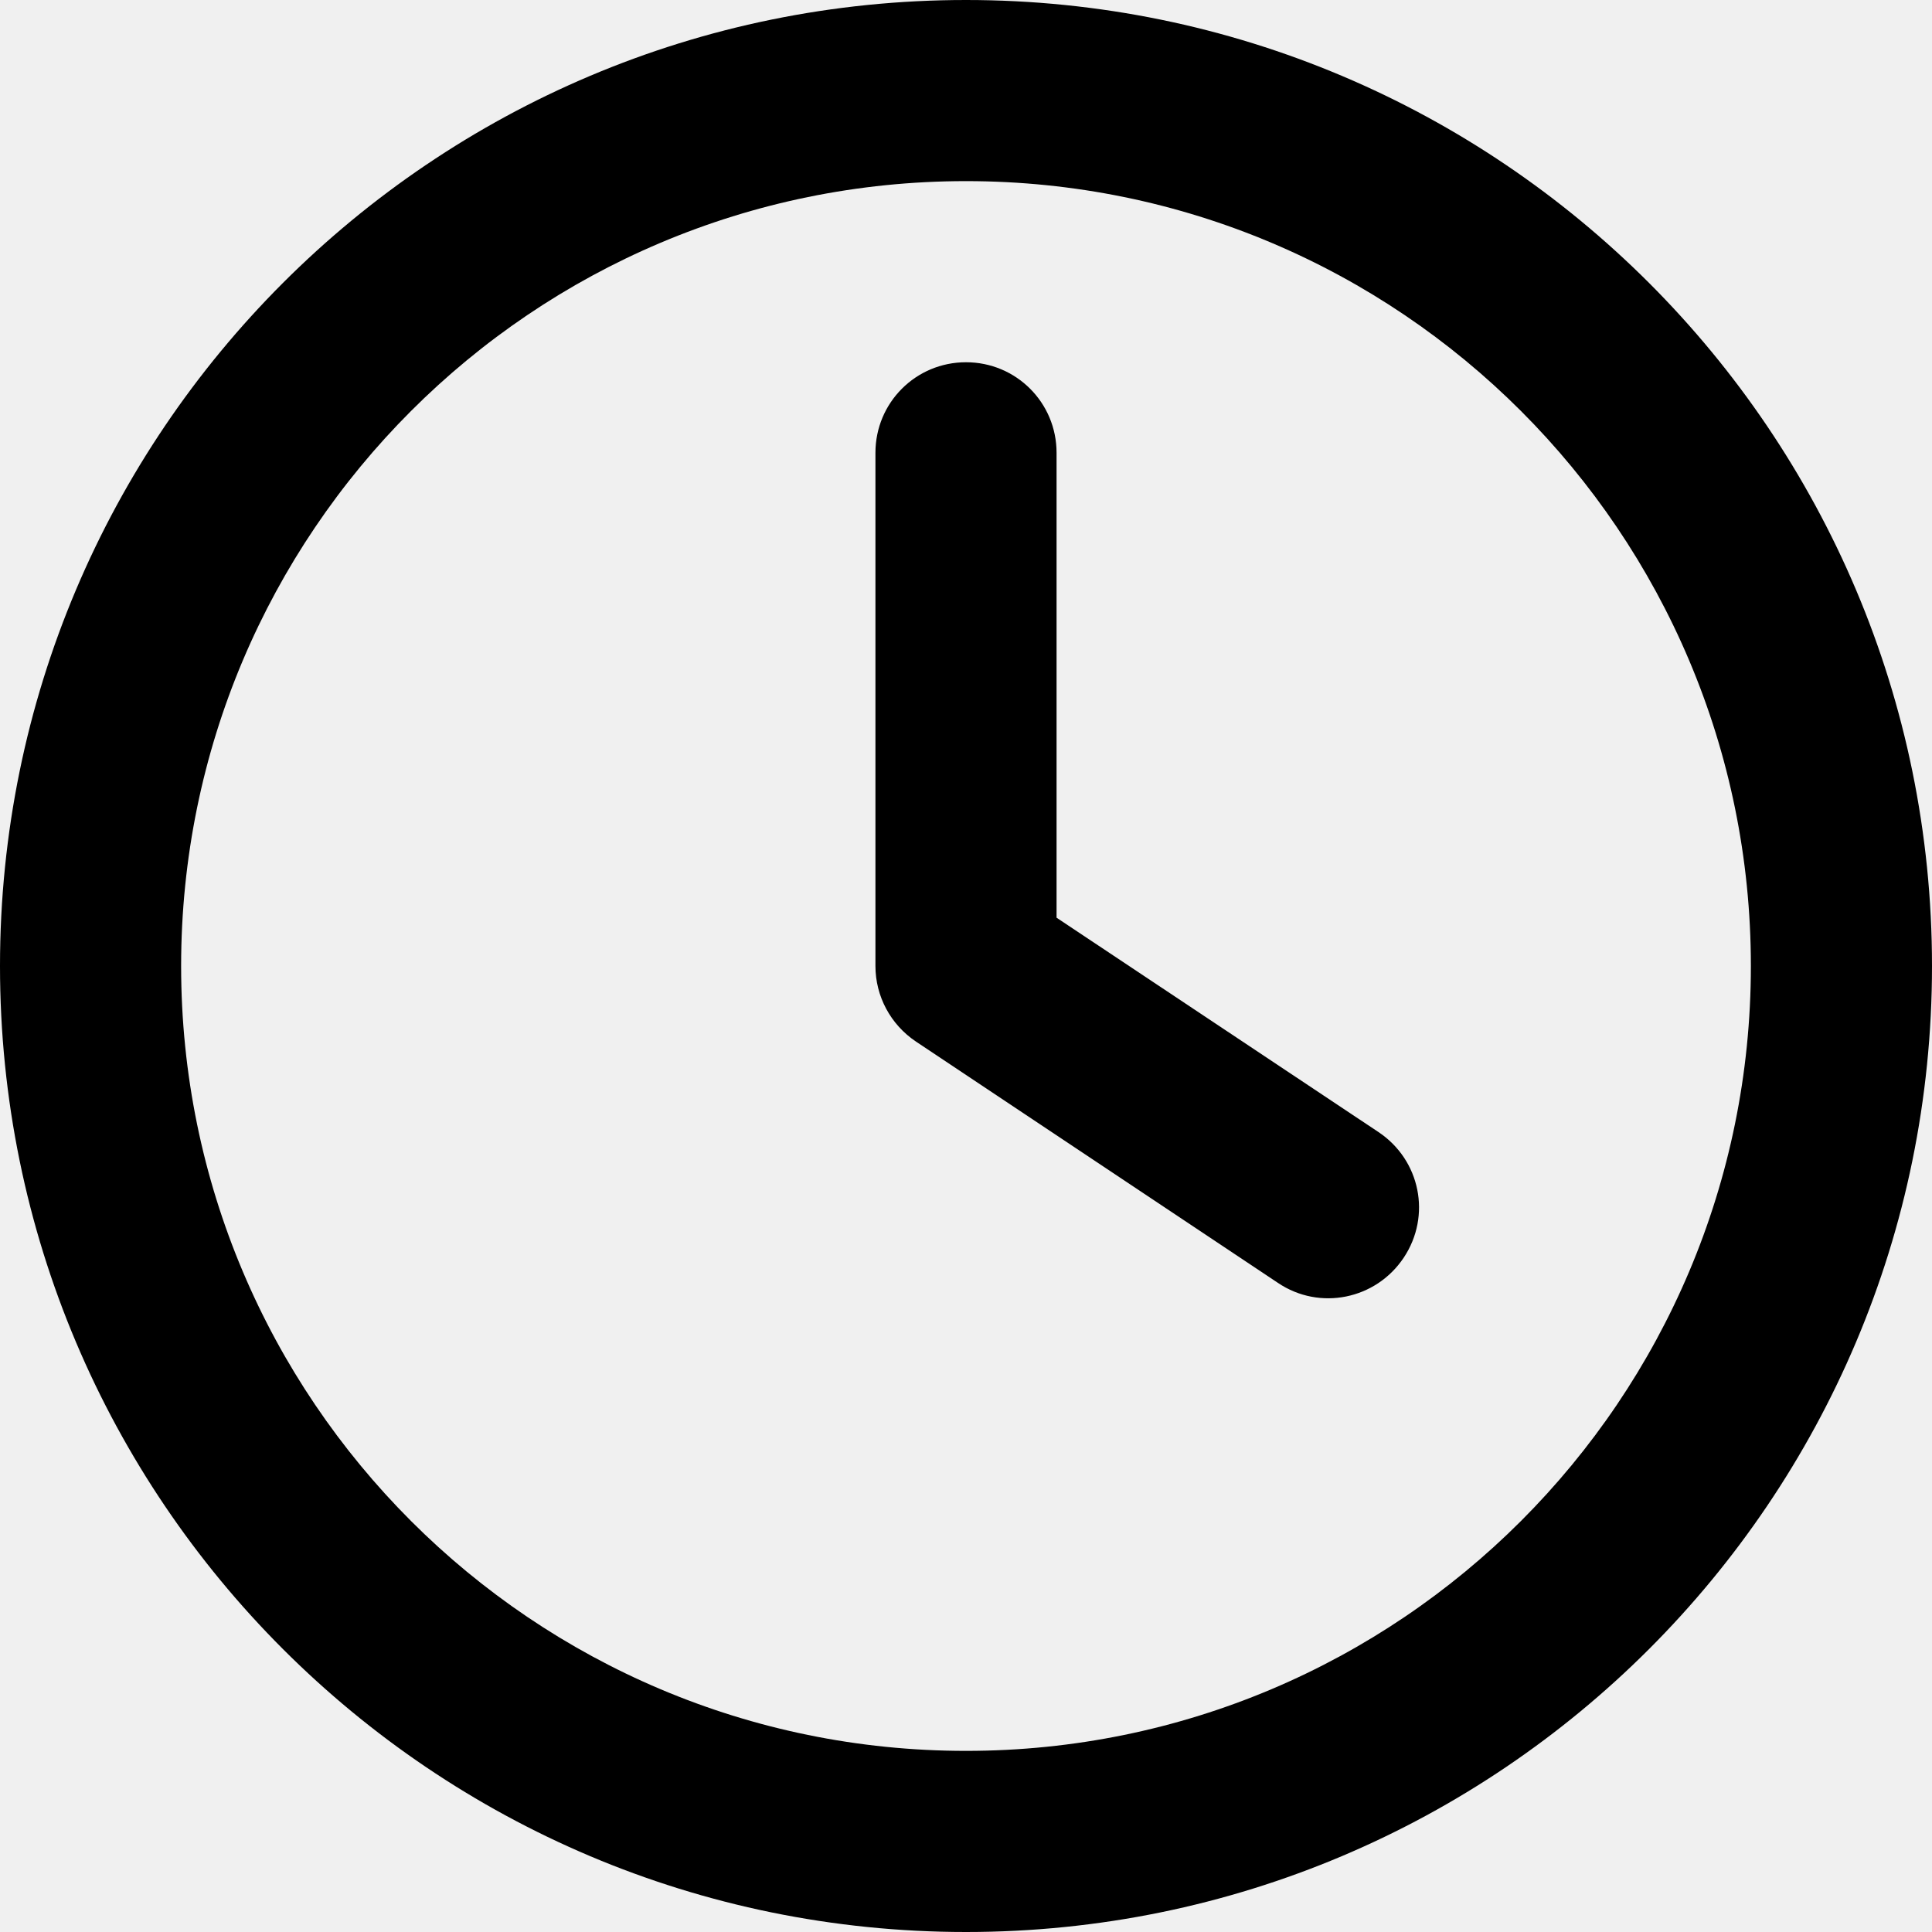
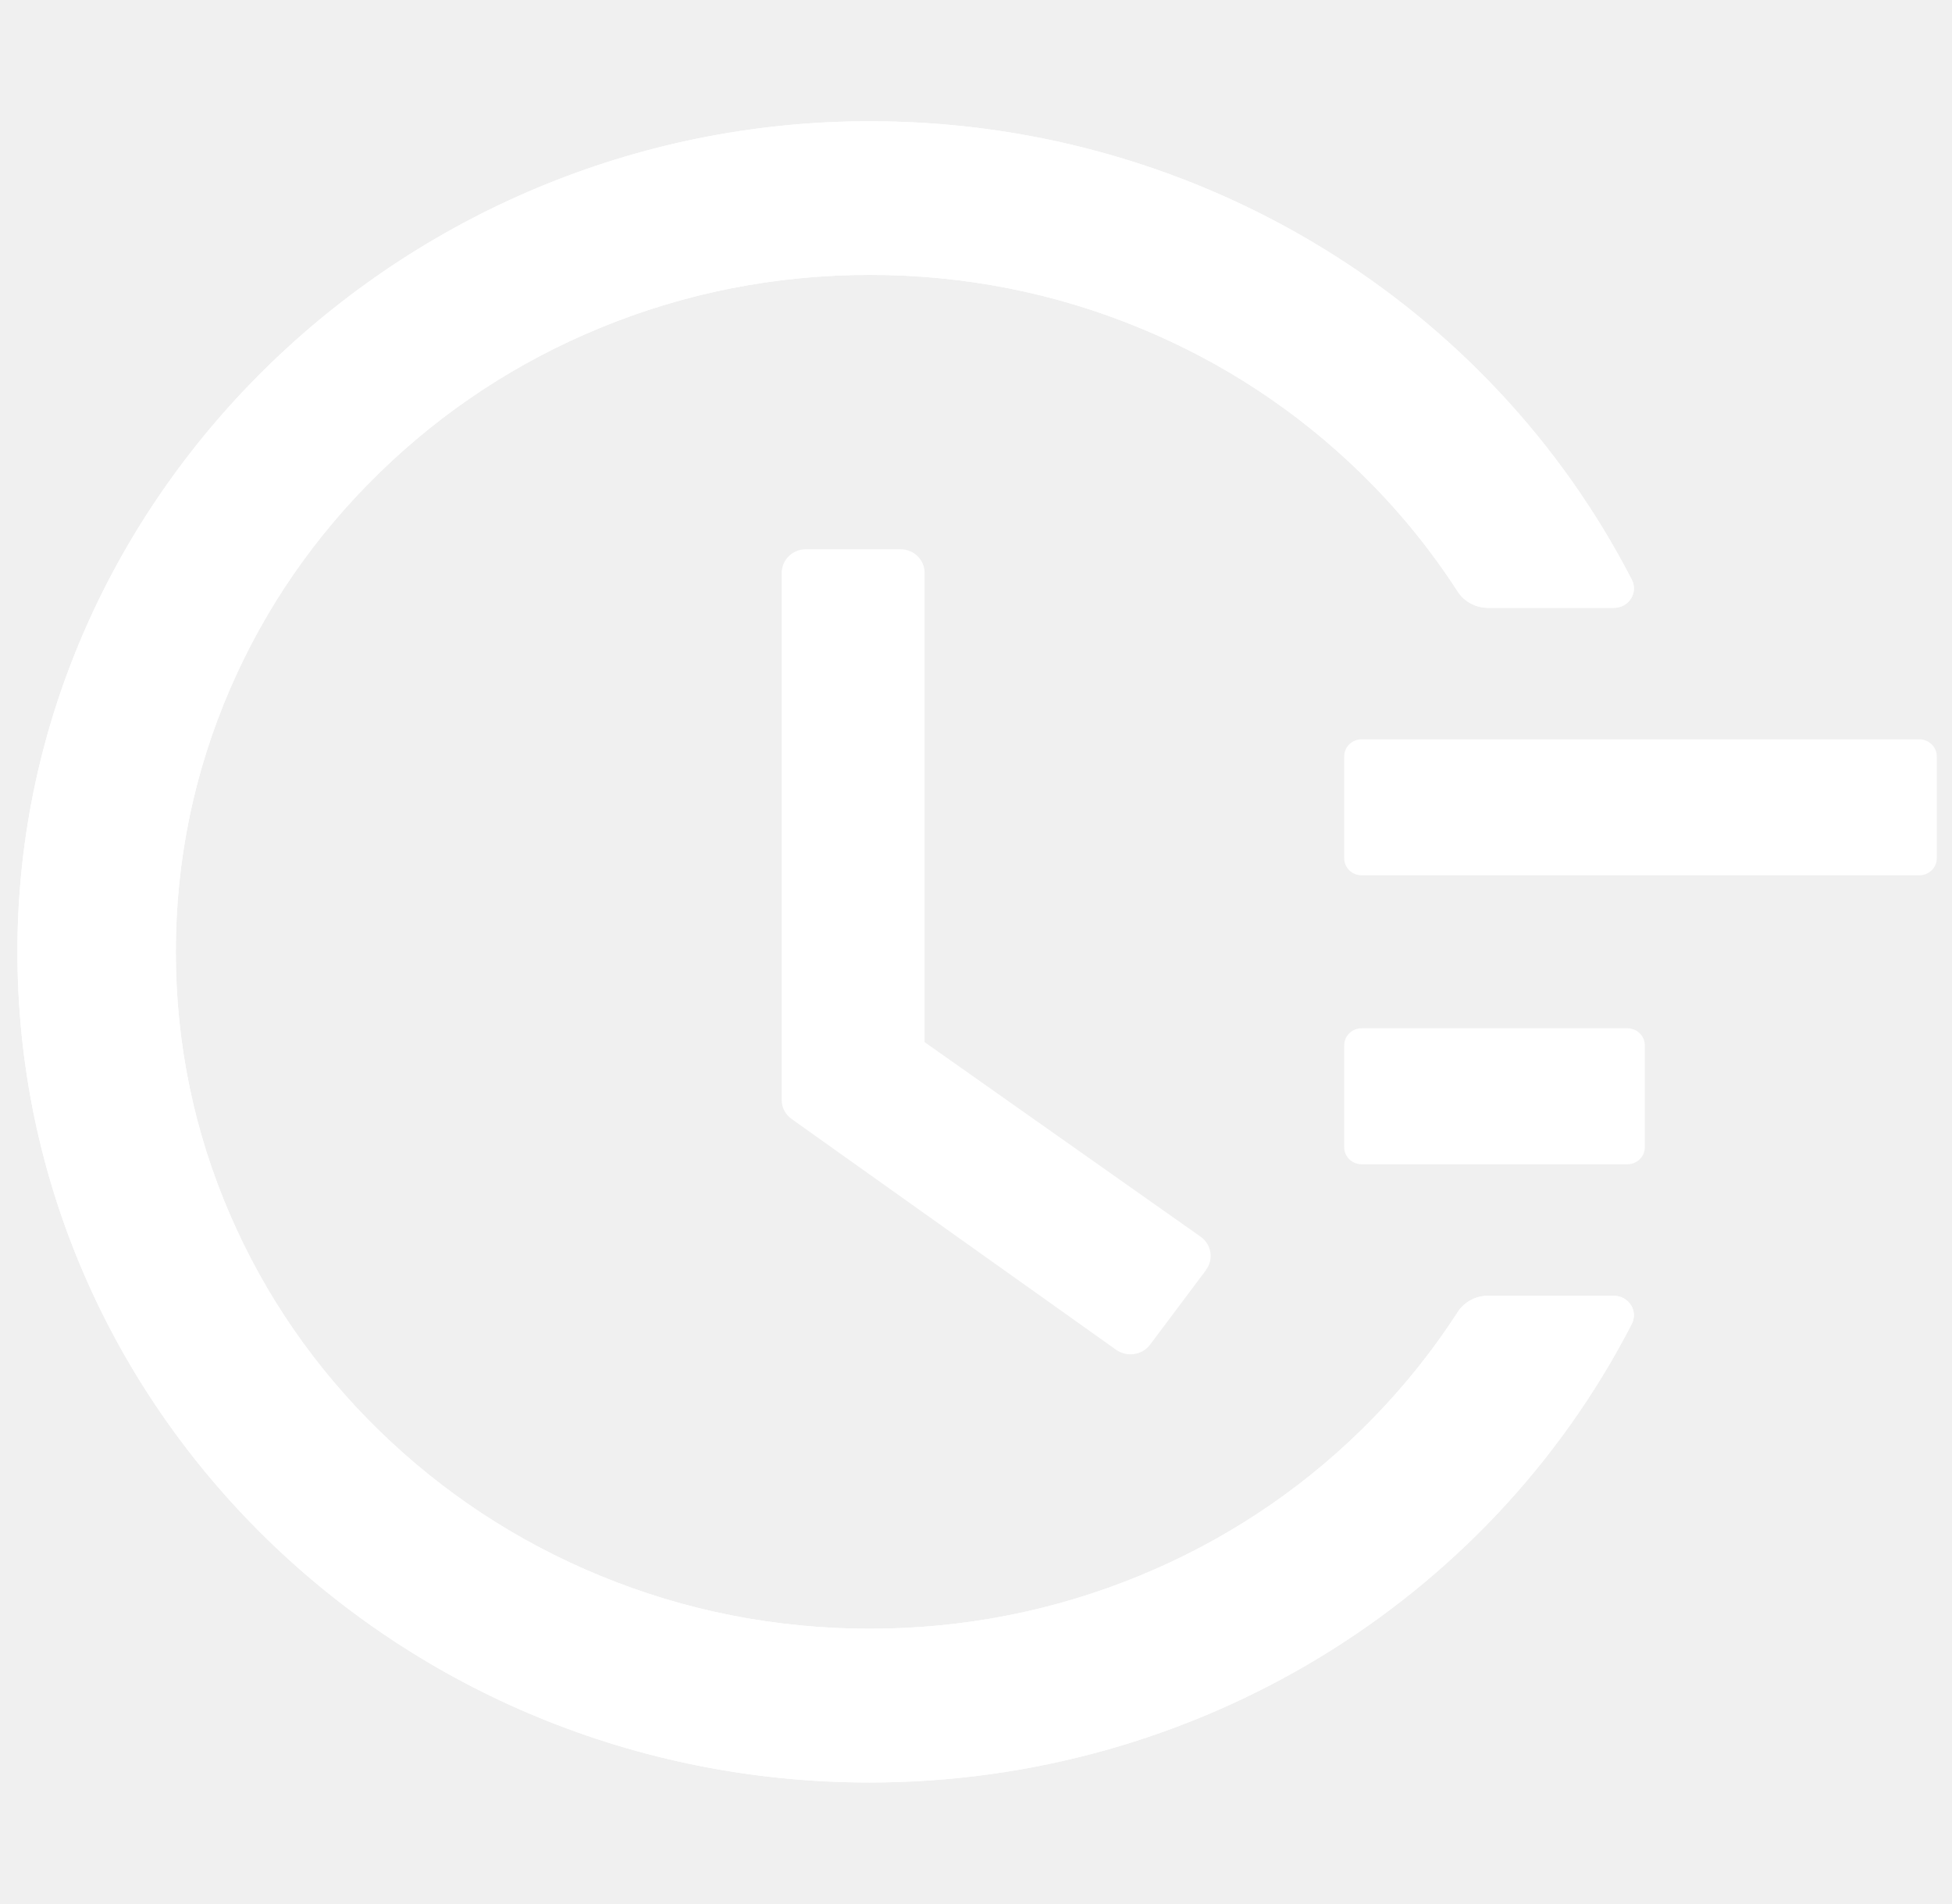
- <svg xmlns="http://www.w3.org/2000/svg" height="16" width="16" viewBox="0 0 512 512">
-   <path d="M464 256A208 208 0 1 1 48 256a208 208 0 1 1 416 0zM0 256a256 256 0 1 0 512 0A256 256 0 1 0 0 256zM232 120V256c0 8 4 15.5 10.7 20l96 64c11 7.4 25.9 4.4 33.3-6.7s4.4-25.9-6.7-33.3L280 243.2V120c0-13.3-10.7-24-24-24s-24 10.7-24 24z" />
+ <svg xmlns="http://www.w3.org/2000/svg" width="40" height="39" viewBox="0 0 40 39" fill="none">
+   <path d="M39.33 15.147H27.902C27.705 15.147 27.545 15.304 27.545 15.495V17.585C27.545 17.776 27.705 17.933 27.902 17.933H39.33C39.527 17.933 39.688 17.776 39.688 17.585V15.495C39.688 15.304 39.527 15.147 39.33 15.147ZM33.348 21.067H27.902C27.705 21.067 27.545 21.224 27.545 21.415V23.505C27.545 23.696 27.705 23.853 27.902 23.853H33.348C33.545 23.853 33.705 23.696 33.705 23.505V21.415C33.705 21.224 33.545 21.067 33.348 21.067ZM18.451 11.252H16.518C16.241 11.252 16.018 11.469 16.018 11.739V22.534C16.018 22.691 16.094 22.834 16.223 22.926L22.87 27.653C23.094 27.809 23.406 27.766 23.567 27.548L24.714 26.02V26.016C24.875 25.798 24.826 25.494 24.603 25.337L18.946 21.35V11.739C18.951 11.469 18.723 11.252 18.451 11.252Z" fill="white" />
+   <path d="M33.071 26.547H30.491C30.241 26.547 30.004 26.673 29.87 26.882C29.303 27.76 28.636 28.573 27.884 29.307C26.588 30.574 25.052 31.584 23.361 32.279C21.607 33.002 19.745 33.368 17.826 33.368C15.902 33.368 14.04 33.002 12.29 32.279C10.598 31.583 9.076 30.582 7.768 29.307C6.46 28.031 5.433 26.547 4.719 24.897C3.978 23.191 3.603 21.376 3.603 19.5C3.603 17.624 3.978 15.813 4.719 14.103C5.433 12.453 6.46 10.969 7.768 9.693C9.076 8.418 10.598 7.417 12.29 6.721C14.04 5.998 15.906 5.632 17.826 5.632C19.75 5.632 21.611 5.998 23.361 6.721C25.053 7.417 26.576 8.418 27.884 9.693C28.636 10.427 29.303 11.24 29.87 12.118C30.004 12.327 30.241 12.453 30.491 12.453H33.071C33.379 12.453 33.576 12.14 33.437 11.874C30.527 6.229 24.625 2.559 18.036 2.485C8.388 2.368 0.375 10.068 0.357 19.465C0.339 28.88 8.165 36.519 17.821 36.519C24.495 36.519 30.495 32.837 33.437 27.126C33.469 27.065 33.484 26.997 33.481 26.929C33.478 26.861 33.457 26.795 33.42 26.737C33.383 26.679 33.332 26.631 33.271 26.598C33.21 26.564 33.141 26.547 33.071 26.547Z" fill="white" />
+   <path d="M33.071 26.547H30.491C30.241 26.547 30.004 26.673 29.87 26.882C29.303 27.76 28.636 28.573 27.884 29.307C26.588 30.574 25.052 31.584 23.361 32.279C21.607 33.002 19.745 33.368 17.826 33.368C15.902 33.368 14.04 33.002 12.29 32.279C10.598 31.583 9.076 30.582 7.768 29.307C6.46 28.031 5.433 26.547 4.719 24.897C3.978 23.191 3.603 21.376 3.603 19.5C3.603 17.624 3.978 15.813 4.719 14.103C5.433 12.453 6.46 10.969 7.768 9.693C9.076 8.418 10.598 7.417 12.29 6.721C14.04 5.998 15.906 5.632 17.826 5.632C19.75 5.632 21.611 5.998 23.361 6.721C25.053 7.417 26.576 8.418 27.884 9.693C28.636 10.427 29.303 11.24 29.87 12.118C30.004 12.327 30.241 12.453 30.491 12.453H33.071C33.379 12.453 33.576 12.14 33.437 11.874C30.527 6.229 24.625 2.559 18.036 2.485C8.388 2.368 0.375 10.068 0.357 19.465C0.339 28.88 8.165 36.519 17.821 36.519C24.495 36.519 30.495 32.837 33.437 27.126C33.469 27.065 33.484 26.997 33.481 26.929C33.478 26.861 33.457 26.795 33.42 26.737C33.383 26.679 33.332 26.631 33.271 26.598C33.21 26.564 33.141 26.547 33.071 26.547Z" fill="white" />
</svg>
